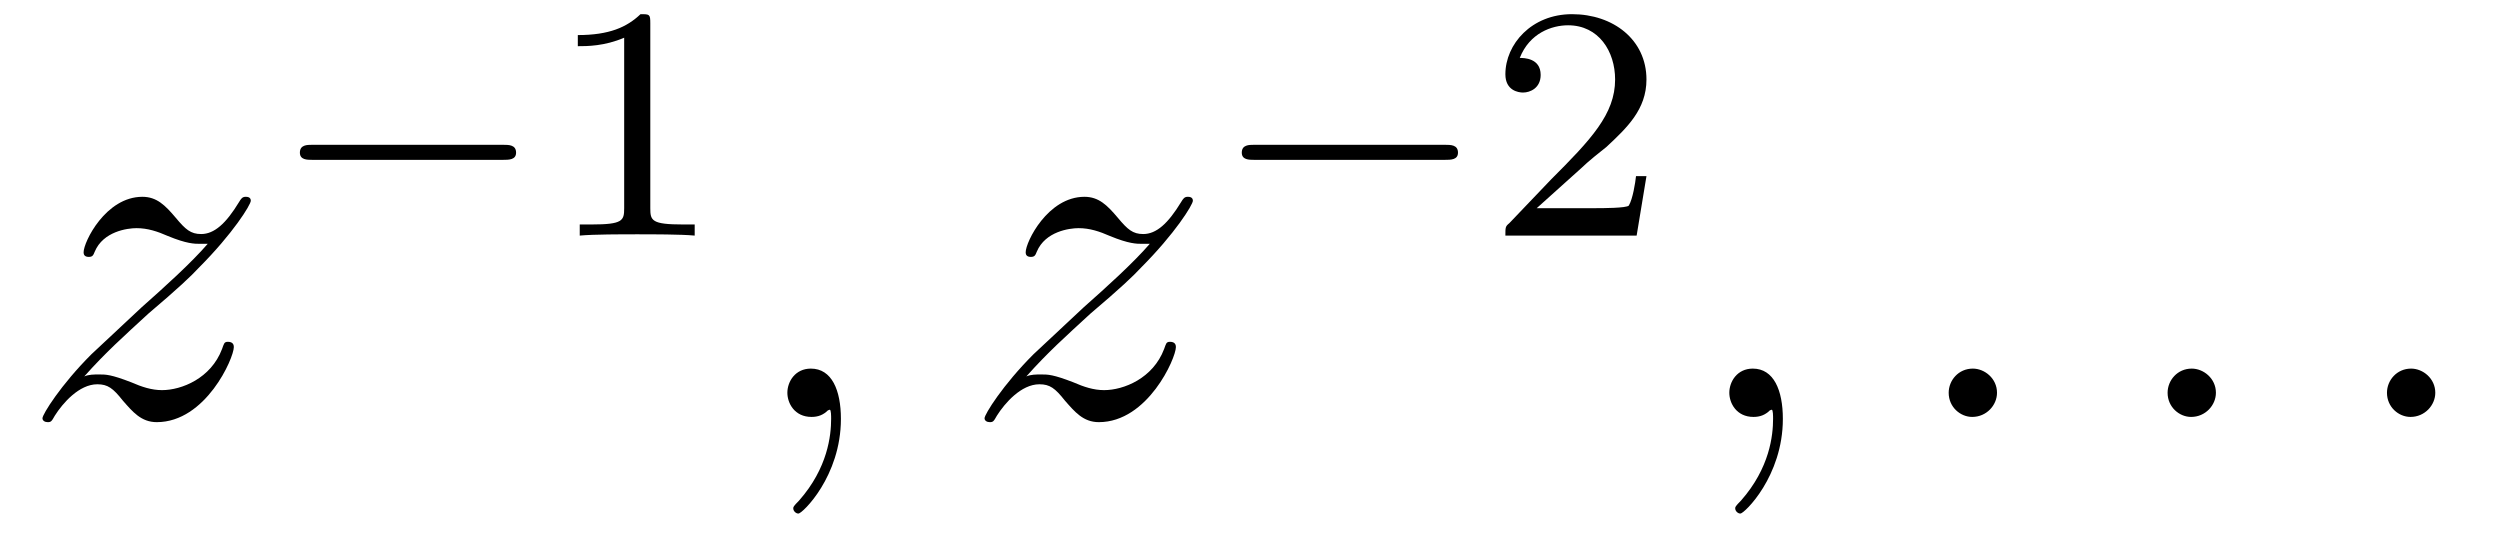
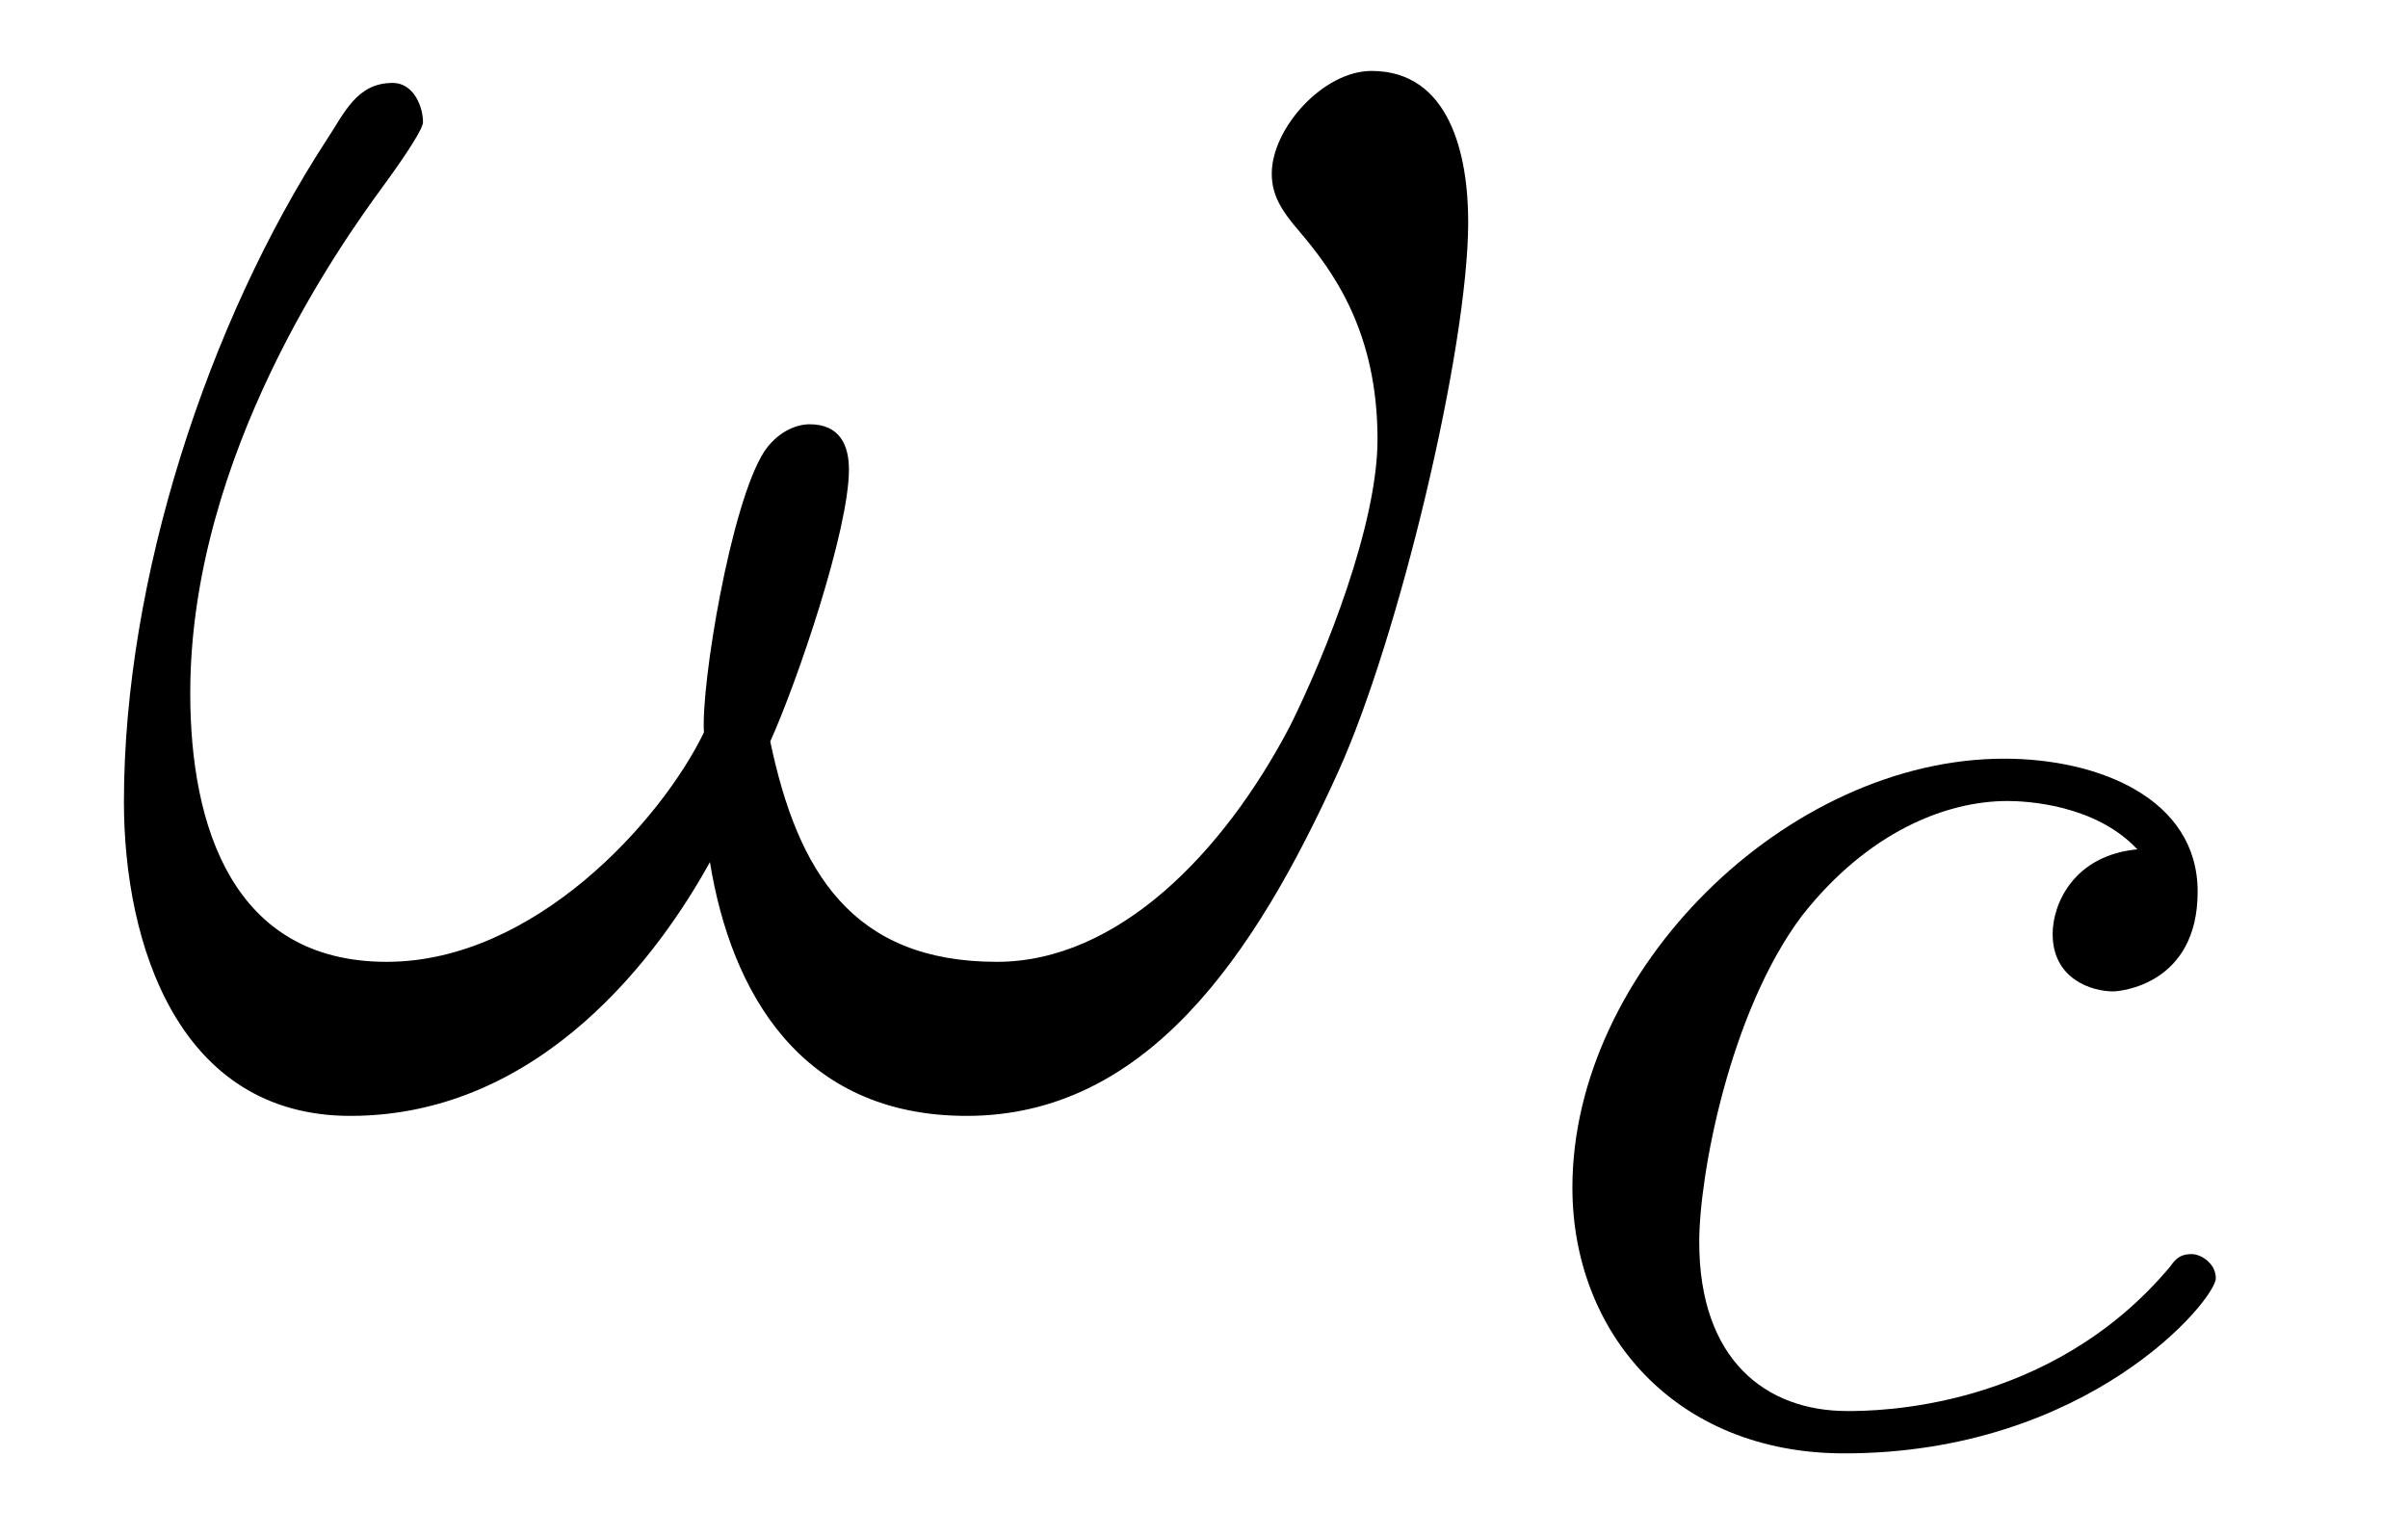
- <svg xmlns="http://www.w3.org/2000/svg" xmlns:xlink="http://www.w3.org/1999/xlink" viewBox="0 0 59.807 12.799" version="1.2">
+ <svg xmlns="http://www.w3.org/2000/svg" xmlns:xlink="http://www.w3.org/1999/xlink" viewBox="0 0 12.455 7.941" version="1.2">
  <defs>
    <g>
      <symbol overflow="visible" id="glyph0-0">
        <path style="stroke:none;" d="" />
      </symbol>
      <symbol overflow="visible" id="glyph0-1">
-         <path style="stroke:none;" d="M 1.516 -0.969 C 2.031 -1.547 2.453 -1.922 3.047 -2.469 C 3.766 -3.078 4.078 -3.375 4.25 -3.562 C 5.078 -4.391 5.5 -5.078 5.5 -5.172 C 5.5 -5.266 5.406 -5.266 5.375 -5.266 C 5.297 -5.266 5.266 -5.219 5.219 -5.141 C 4.906 -4.625 4.625 -4.375 4.312 -4.375 C 4.062 -4.375 3.938 -4.484 3.703 -4.766 C 3.453 -5.062 3.25 -5.266 2.906 -5.266 C 2.031 -5.266 1.5 -4.188 1.5 -3.938 C 1.5 -3.891 1.516 -3.828 1.625 -3.828 C 1.719 -3.828 1.734 -3.875 1.766 -3.953 C 1.969 -4.438 2.547 -4.516 2.766 -4.516 C 3.031 -4.516 3.266 -4.438 3.516 -4.328 C 3.969 -4.141 4.156 -4.141 4.281 -4.141 C 4.359 -4.141 4.406 -4.141 4.469 -4.141 C 4.078 -3.688 3.438 -3.109 2.891 -2.625 L 1.688 -1.5 C 0.953 -0.766 0.516 -0.062 0.516 0.031 C 0.516 0.094 0.578 0.125 0.641 0.125 C 0.719 0.125 0.734 0.109 0.812 -0.031 C 1 -0.328 1.391 -0.781 1.828 -0.781 C 2.078 -0.781 2.203 -0.688 2.438 -0.391 C 2.672 -0.125 2.875 0.125 3.25 0.125 C 4.422 0.125 5.094 -1.406 5.094 -1.672 C 5.094 -1.719 5.078 -1.797 4.953 -1.797 C 4.859 -1.797 4.859 -1.75 4.812 -1.625 C 4.547 -0.922 3.844 -0.641 3.375 -0.641 C 3.125 -0.641 2.891 -0.719 2.641 -0.828 C 2.156 -1.016 2.031 -1.016 1.875 -1.016 C 1.75 -1.016 1.625 -1.016 1.516 -0.969 Z M 1.516 -0.969 " />
-       </symbol>
-       <symbol overflow="visible" id="glyph0-2">
-         <path style="stroke:none;" d="M 2.328 0.047 C 2.328 -0.641 2.109 -1.156 1.609 -1.156 C 1.234 -1.156 1.047 -0.844 1.047 -0.578 C 1.047 -0.328 1.219 0 1.625 0 C 1.781 0 1.906 -0.047 2.016 -0.156 C 2.047 -0.172 2.062 -0.172 2.062 -0.172 C 2.094 -0.172 2.094 -0.016 2.094 0.047 C 2.094 0.438 2.016 1.219 1.328 2 C 1.188 2.141 1.188 2.156 1.188 2.188 C 1.188 2.25 1.25 2.312 1.312 2.312 C 1.406 2.312 2.328 1.422 2.328 0.047 Z M 2.328 0.047 " />
-       </symbol>
-       <symbol overflow="visible" id="glyph0-3">
-         <path style="stroke:none;" d="M 2.203 -0.578 C 2.203 -0.922 1.906 -1.156 1.625 -1.156 C 1.281 -1.156 1.047 -0.875 1.047 -0.578 C 1.047 -0.234 1.328 0 1.609 0 C 1.953 0 2.203 -0.281 2.203 -0.578 Z M 2.203 -0.578 " />
+         <path style="stroke:none;" d="M 7.094 -4.5 C 7.094 -4.844 7 -5.281 6.594 -5.281 C 6.344 -5.281 6.078 -4.984 6.078 -4.75 C 6.078 -4.641 6.125 -4.562 6.219 -4.453 C 6.391 -4.25 6.625 -3.938 6.625 -3.375 C 6.625 -2.938 6.359 -2.266 6.172 -1.891 C 5.828 -1.234 5.281 -0.672 4.656 -0.672 C 3.906 -0.672 3.625 -1.141 3.484 -1.812 C 3.625 -2.125 3.891 -2.906 3.891 -3.219 C 3.891 -3.344 3.844 -3.453 3.688 -3.453 C 3.609 -3.453 3.516 -3.406 3.453 -3.312 C 3.281 -3.047 3.125 -2.109 3.141 -1.859 C 2.922 -1.406 2.266 -0.672 1.5 -0.672 C 0.703 -0.672 0.484 -1.375 0.484 -2.062 C 0.484 -3.297 1.266 -4.391 1.484 -4.688 C 1.609 -4.859 1.688 -4.984 1.688 -5.016 C 1.688 -5.094 1.641 -5.219 1.531 -5.219 C 1.344 -5.219 1.281 -5.062 1.188 -4.922 C 0.578 -3.984 0.141 -2.656 0.141 -1.5 C 0.141 -0.766 0.422 0.125 1.312 0.125 C 2.312 0.125 2.922 -0.734 3.172 -1.188 C 3.281 -0.516 3.641 0.125 4.5 0.125 C 5.422 0.125 5.984 -0.688 6.422 -1.656 C 6.734 -2.344 7.094 -3.844 7.094 -4.5 Z M 7.094 -4.5 " />
      </symbol>
      <symbol overflow="visible" id="glyph1-0">
        <path style="stroke:none;" d="" />
      </symbol>
      <symbol overflow="visible" id="glyph1-1">
-         <path style="stroke:none;" d="M 5.562 -1.812 C 5.703 -1.812 5.875 -1.812 5.875 -1.984 C 5.875 -2.172 5.703 -2.172 5.562 -2.172 L 1 -2.172 C 0.875 -2.172 0.703 -2.172 0.703 -1.984 C 0.703 -1.812 0.875 -1.812 1 -1.812 Z M 5.562 -1.812 " />
-       </symbol>
-       <symbol overflow="visible" id="glyph2-0">
-         <path style="stroke:none;" d="" />
-       </symbol>
-       <symbol overflow="visible" id="glyph2-1">
-         <path style="stroke:none;" d="M 2.5 -5.078 C 2.5 -5.297 2.484 -5.297 2.266 -5.297 C 1.938 -4.984 1.516 -4.797 0.766 -4.797 L 0.766 -4.531 C 0.984 -4.531 1.406 -4.531 1.875 -4.734 L 1.875 -0.656 C 1.875 -0.359 1.844 -0.266 1.094 -0.266 L 0.812 -0.266 L 0.812 0 C 1.141 -0.031 1.828 -0.031 2.188 -0.031 C 2.547 -0.031 3.234 -0.031 3.562 0 L 3.562 -0.266 L 3.281 -0.266 C 2.531 -0.266 2.5 -0.359 2.5 -0.656 Z M 2.5 -5.078 " />
-       </symbol>
-       <symbol overflow="visible" id="glyph2-2">
-         <path style="stroke:none;" d="M 2.25 -1.625 C 2.375 -1.75 2.703 -2.016 2.844 -2.125 C 3.328 -2.578 3.797 -3.016 3.797 -3.734 C 3.797 -4.688 3 -5.297 2.016 -5.297 C 1.047 -5.297 0.422 -4.578 0.422 -3.859 C 0.422 -3.469 0.734 -3.422 0.844 -3.422 C 1.016 -3.422 1.266 -3.531 1.266 -3.844 C 1.266 -4.25 0.859 -4.25 0.766 -4.25 C 1 -4.844 1.531 -5.031 1.922 -5.031 C 2.656 -5.031 3.047 -4.406 3.047 -3.734 C 3.047 -2.906 2.469 -2.297 1.516 -1.344 L 0.516 -0.297 C 0.422 -0.219 0.422 -0.203 0.422 0 L 3.562 0 L 3.797 -1.422 L 3.547 -1.422 C 3.531 -1.266 3.469 -0.875 3.375 -0.719 C 3.328 -0.656 2.719 -0.656 2.594 -0.656 L 1.172 -0.656 Z M 2.25 -1.625 " />
+         <path style="stroke:none;" d="M 3.266 -3.047 C 2.938 -3.016 2.828 -2.766 2.828 -2.609 C 2.828 -2.375 3.031 -2.312 3.141 -2.312 C 3.172 -2.312 3.578 -2.344 3.578 -2.828 C 3.578 -3.312 3.062 -3.516 2.578 -3.516 C 1.453 -3.516 0.344 -2.422 0.344 -1.297 C 0.344 -0.547 0.875 0.078 1.75 0.078 C 3.016 0.078 3.672 -0.719 3.672 -0.828 C 3.672 -0.906 3.594 -0.953 3.547 -0.953 C 3.5 -0.953 3.469 -0.938 3.438 -0.891 C 2.812 -0.141 1.906 -0.141 1.766 -0.141 C 1.344 -0.141 1 -0.406 1 -1.016 C 1 -1.359 1.156 -2.203 1.531 -2.703 C 1.875 -3.141 2.281 -3.297 2.594 -3.297 C 2.688 -3.297 3.047 -3.281 3.266 -3.047 Z M 3.266 -3.047 " />
      </symbol>
    </g>
    <clipPath id="clip1">
-       <path d="M 18 8 L 21 8 L 21 12.801 L 18 12.801 Z M 18 8 " />
-     </clipPath>
-     <clipPath id="clip2">
-       <path d="M 41 8 L 43 8 L 43 12.801 L 41 12.801 Z M 41 8 " />
+       <path d="M 8 3 L 12 3 L 12 7.941 L 8 7.941 Z M 8 3 " />
    </clipPath>
  </defs>
  <g id="surface1">
    <g style="fill:rgb(0%,0%,0%);fill-opacity:1;">
-       <use xlink:href="#glyph0-1" x="0.5" y="9.974" />
-     </g>
-     <g style="fill:rgb(0%,0%,0%);fill-opacity:1;">
-       <use xlink:href="#glyph1-1" x="6.471" y="5.636" />
-     </g>
-     <g style="fill:rgb(0%,0%,0%);fill-opacity:1;">
-       <use xlink:href="#glyph2-1" x="13.057" y="5.636" />
+       <use xlink:href="#glyph0-1" x="0.5" y="5.648" />
    </g>
    <g clip-path="url(#clip1)" clip-rule="nonzero">
      <g style="fill:rgb(0%,0%,0%);fill-opacity:1;">
-         <use xlink:href="#glyph0-2" x="17.789" y="9.974" />
+         <use xlink:href="#glyph1-1" x="7.789" y="7.441" />
      </g>
-     </g>
-     <g style="fill:rgb(0%,0%,0%);fill-opacity:1;">
-       <use xlink:href="#glyph0-1" x="23.037" y="9.974" />
-     </g>
-     <g style="fill:rgb(0%,0%,0%);fill-opacity:1;">
-       <use xlink:href="#glyph1-1" x="29.004" y="5.636" />
-     </g>
-     <g style="fill:rgb(0%,0%,0%);fill-opacity:1;">
-       <use xlink:href="#glyph2-2" x="35.591" y="5.636" />
-     </g>
-     <g clip-path="url(#clip2)" clip-rule="nonzero">
-       <g style="fill:rgb(0%,0%,0%);fill-opacity:1;">
-         <use xlink:href="#glyph0-2" x="40.323" y="9.974" />
-       </g>
-     </g>
-     <g style="fill:rgb(0%,0%,0%);fill-opacity:1;">
-       <use xlink:href="#glyph0-3" x="45.571" y="9.974" />
-     </g>
-     <g style="fill:rgb(0%,0%,0%);fill-opacity:1;">
-       <use xlink:href="#glyph0-3" x="50.808" y="9.974" />
-     </g>
-     <g style="fill:rgb(0%,0%,0%);fill-opacity:1;">
-       <use xlink:href="#glyph0-3" x="56.056" y="9.974" />
    </g>
  </g>
</svg>
